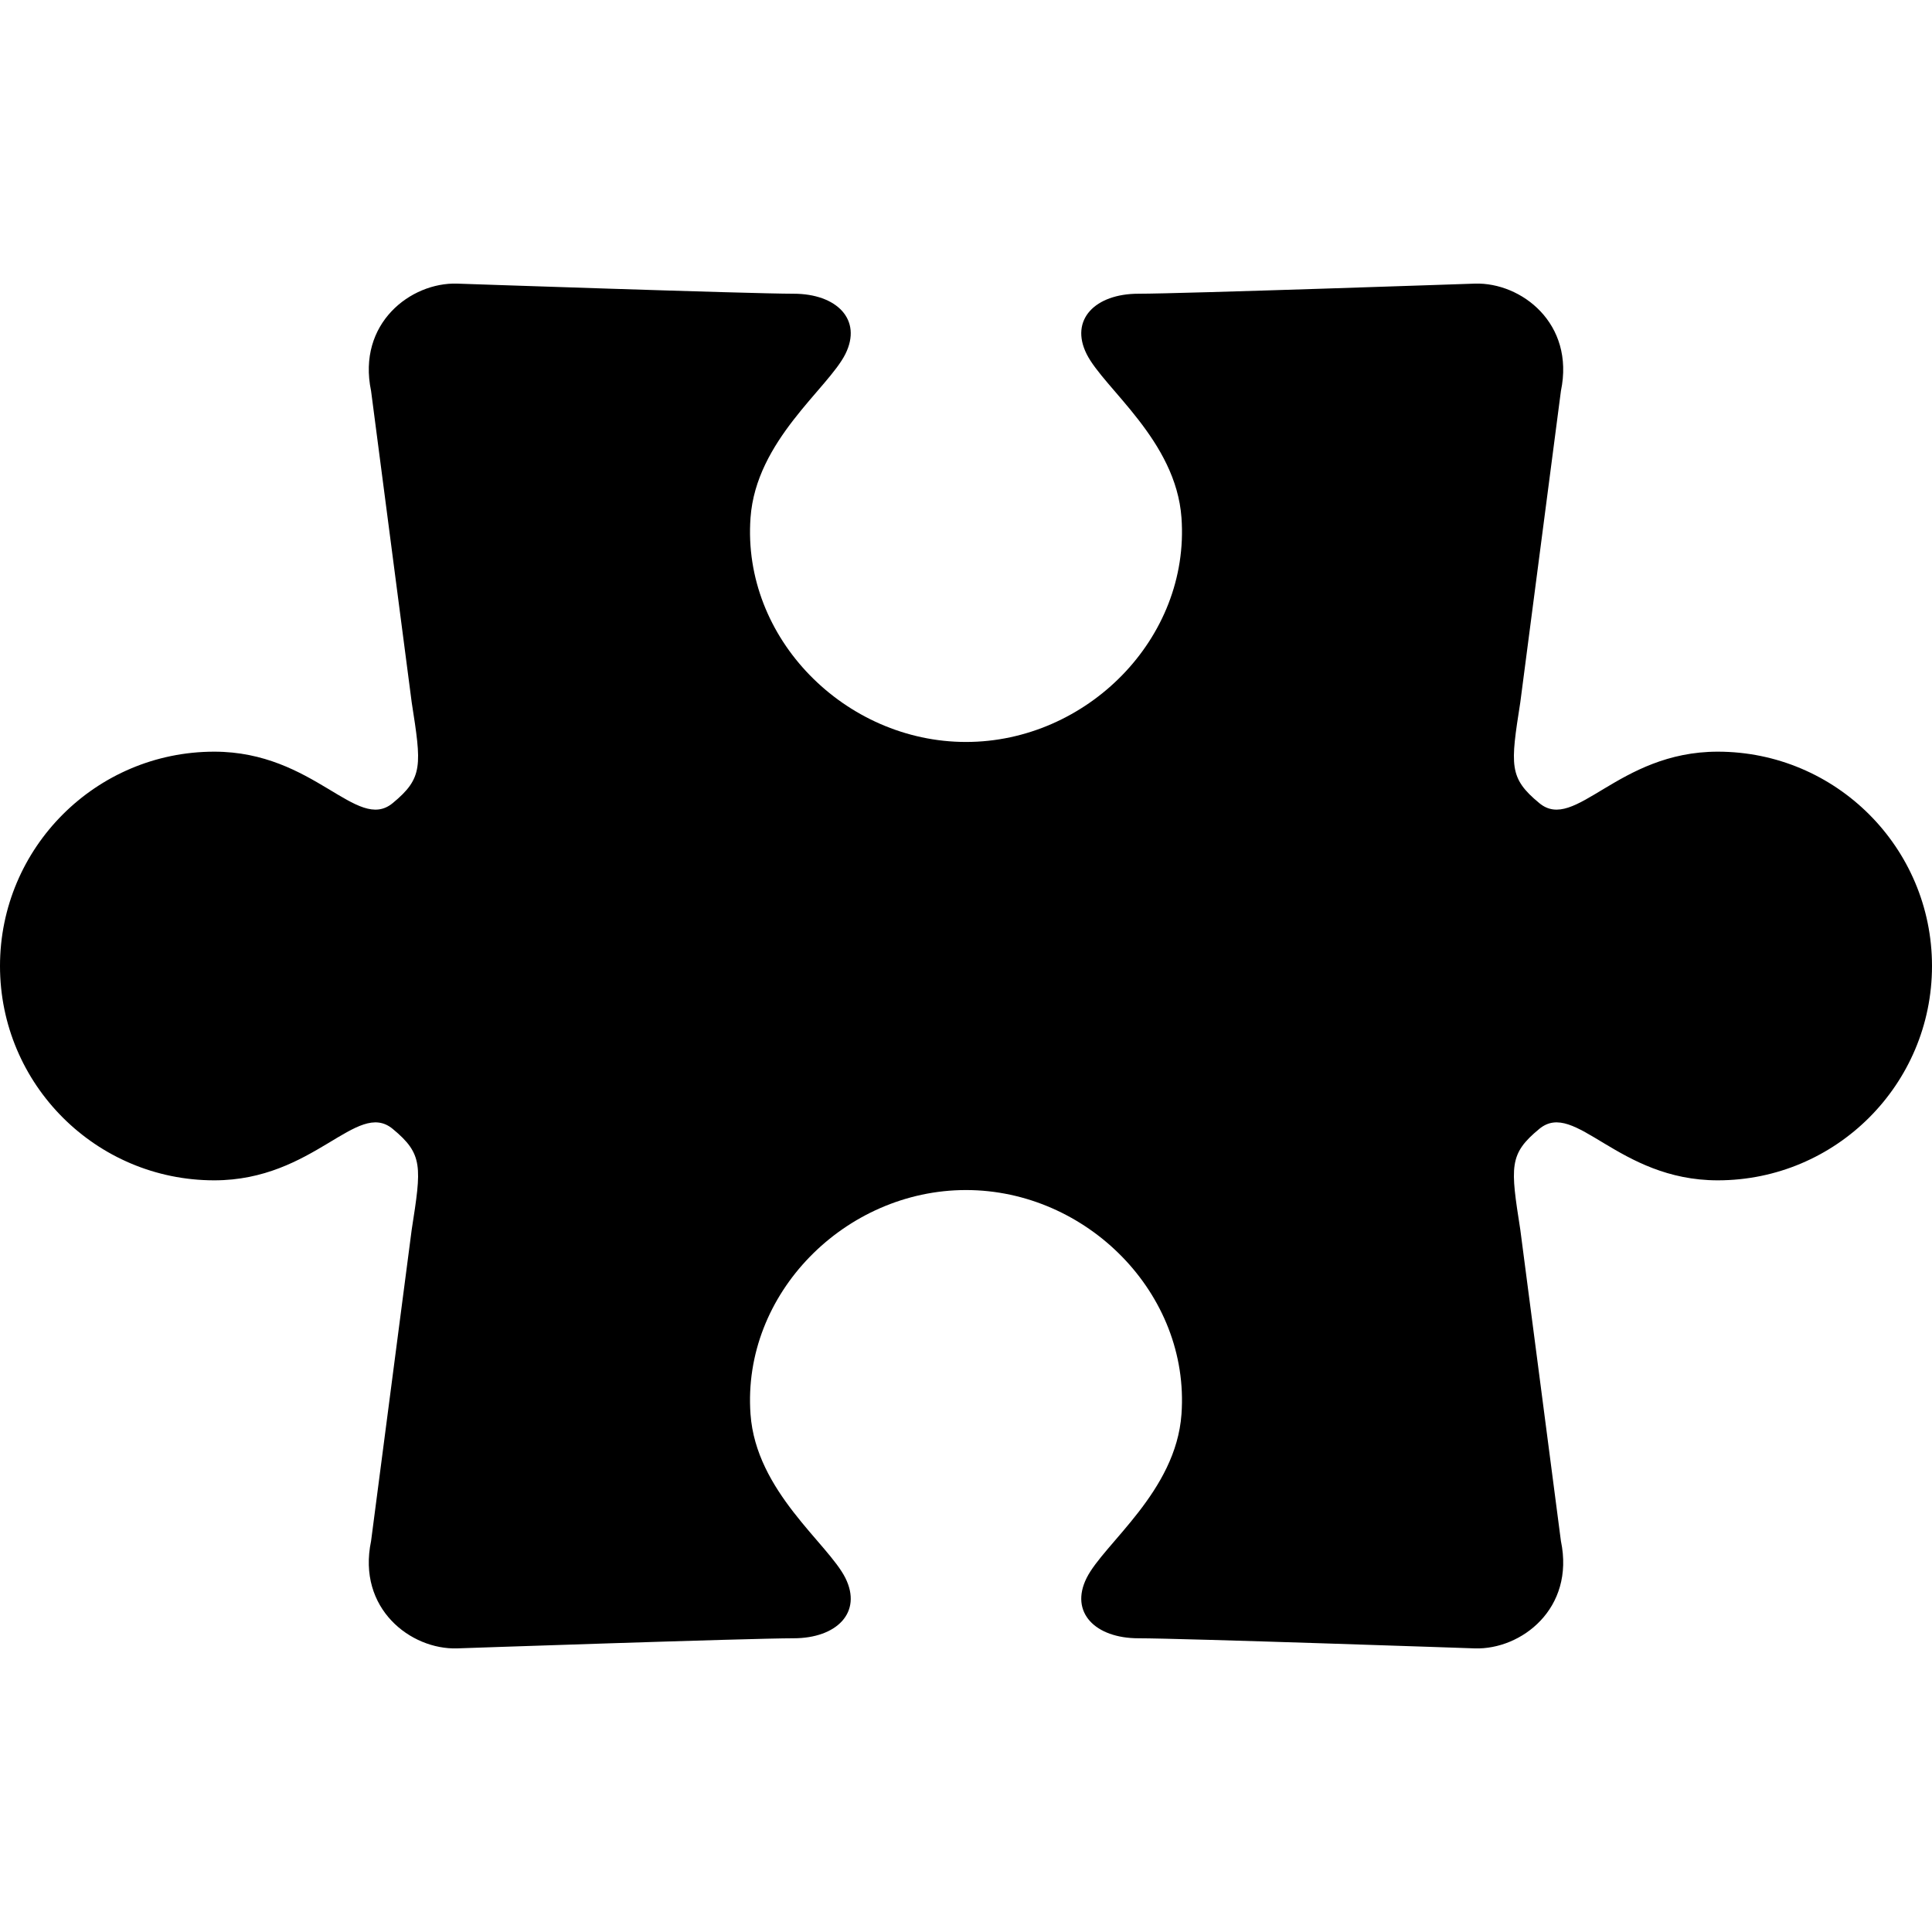
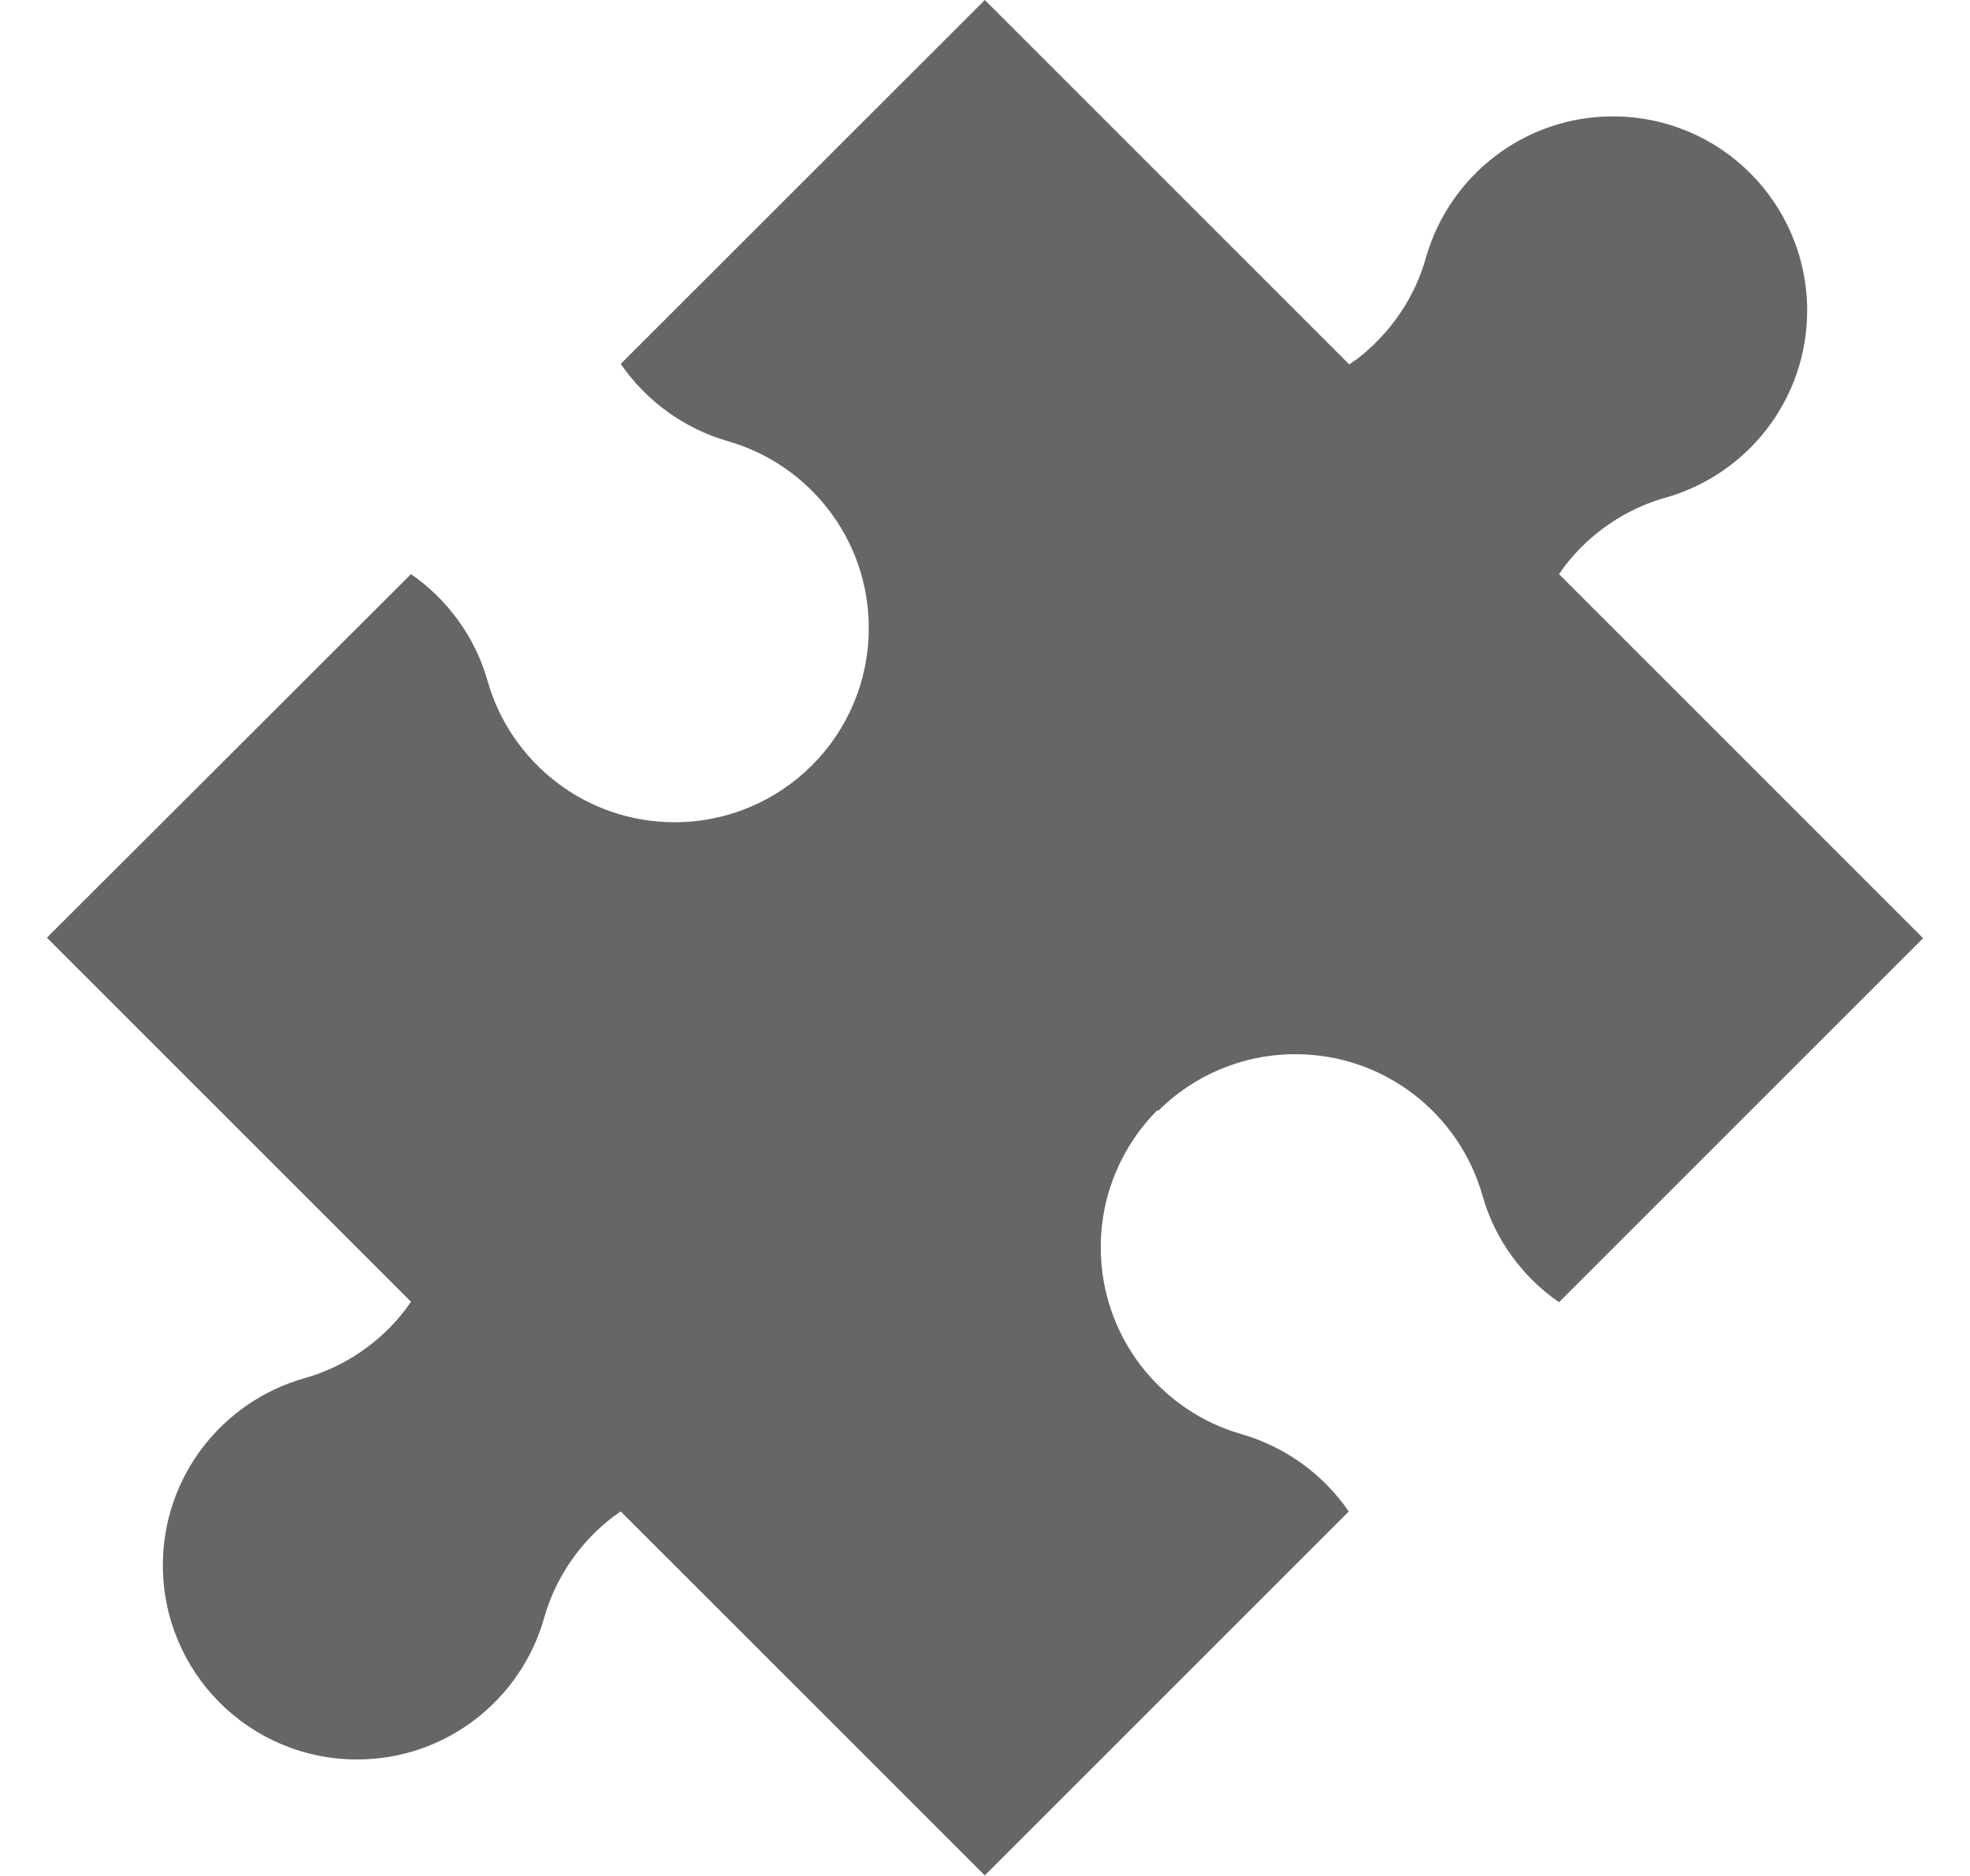
- <svg xmlns="http://www.w3.org/2000/svg" height="800px" width="800px" version="1.1" id="_x32_" viewBox="0 0 512 512" xml:space="preserve">
-   <style type="text/css">
- 	.st0{fill:#000000;}
- </style>
-   <g>
-     <path class="st0" d="M455.209,199.201c-26.516,0-37.773,21.462-47.26,13.648c-8.138-6.702-7.665-10.03-5.054-26.726l10.766-82.518   c3.74-17.94-10.556-28.803-22.767-28.444c0,0-77.78,2.68-89.202,2.68c-11.424,0-18.291,6.85-13.718,15.996   c4.581,9.137,23.669,22.881,25.132,43.388c2.286,31.983-25.132,59.402-57.106,59.402c-31.973,0-59.392-27.418-57.106-59.402   c1.463-20.507,20.55-34.251,25.132-43.388c4.572-9.145-2.296-15.996-13.718-15.996c-11.424,0-89.203-2.68-89.203-2.68   c-12.211-0.36-26.507,10.503-22.767,28.444l10.766,82.518c2.611,16.705,3.084,20.034-5.054,26.726   c-9.488,7.814-20.744-13.648-47.26-13.648C25.438,199.201,0,224.639,0,256c0,31.36,25.438,56.8,56.79,56.8   c26.517,0,37.773-21.462,47.26-13.648c8.138,6.702,7.665,10.03,5.054,26.727l-10.766,82.518   c-3.74,17.94,10.556,28.802,22.767,28.443c0,0,77.78-2.68,89.203-2.68c11.422,0,18.29-6.851,13.718-15.996   c-4.582-9.137-23.67-22.881-25.132-43.389c-2.287-31.982,25.132-59.4,57.106-59.4c31.974,0,59.392,27.418,57.106,59.4   c-1.463,20.508-20.551,34.252-25.132,43.389c-4.573,9.145,2.295,15.996,13.718,15.996c11.422,0,89.202,2.68,89.202,2.68   c12.211,0.359,26.508-10.503,22.767-28.443l-10.766-82.518c-2.61-16.705-3.084-20.034,5.054-26.727   c9.487-7.814,20.744,13.648,47.26,13.648C486.561,312.8,512,287.36,512,256C512,224.639,486.561,199.201,455.209,199.201z" />
-   </g>
+ <svg xmlns="http://www.w3.org/2000/svg" width="21" height="20" viewBox="0 0 21 20" fill="none" focusable="false" class="lazy-loaded" aria-busy="false">
+   <path d="M12.345 11.844C12.718 11.471 13.238 11.239 13.808 11.239C14.757 11.239 15.554 11.874 15.802 12.742C15.933 13.212 16.23 13.616 16.619 13.883L20.5 10.002L16.619 6.121L16.68 6.035C16.947 5.687 17.326 5.425 17.76 5.304C18.628 5.056 19.264 4.259 19.264 3.31C19.264 2.74 19.031 2.22 18.658 1.847C18.285 1.473 17.765 1.241 17.194 1.241C16.246 1.241 15.448 1.877 15.201 2.745C15.08 3.179 14.817 3.557 14.469 3.825L14.383 3.885L10.498 -0L6.617 3.88C6.889 4.274 7.288 4.567 7.757 4.703C8.625 4.95 9.261 5.748 9.261 6.696C9.261 7.267 9.029 7.787 8.655 8.16C8.282 8.533 7.762 8.766 7.192 8.766C6.243 8.766 5.446 8.13 5.198 7.262C5.067 6.792 4.769 6.389 4.381 6.121L0.5 9.997L4.381 13.878L4.32 13.964C4.053 14.312 3.674 14.574 3.24 14.695C2.372 14.943 1.736 15.74 1.736 16.689C1.736 17.259 1.969 17.779 2.342 18.152C2.715 18.526 3.235 18.758 3.806 18.758C4.754 18.758 5.552 18.122 5.799 17.254C5.92 16.82 6.183 16.442 6.531 16.174L6.617 16.114L10.498 19.994L14.378 16.114C14.106 15.72 13.707 15.427 13.238 15.291C12.37 15.044 11.734 14.246 11.734 13.297C11.734 12.727 11.966 12.207 12.339 11.834L12.345 11.844Z" fill="#00000099" />
</svg>
